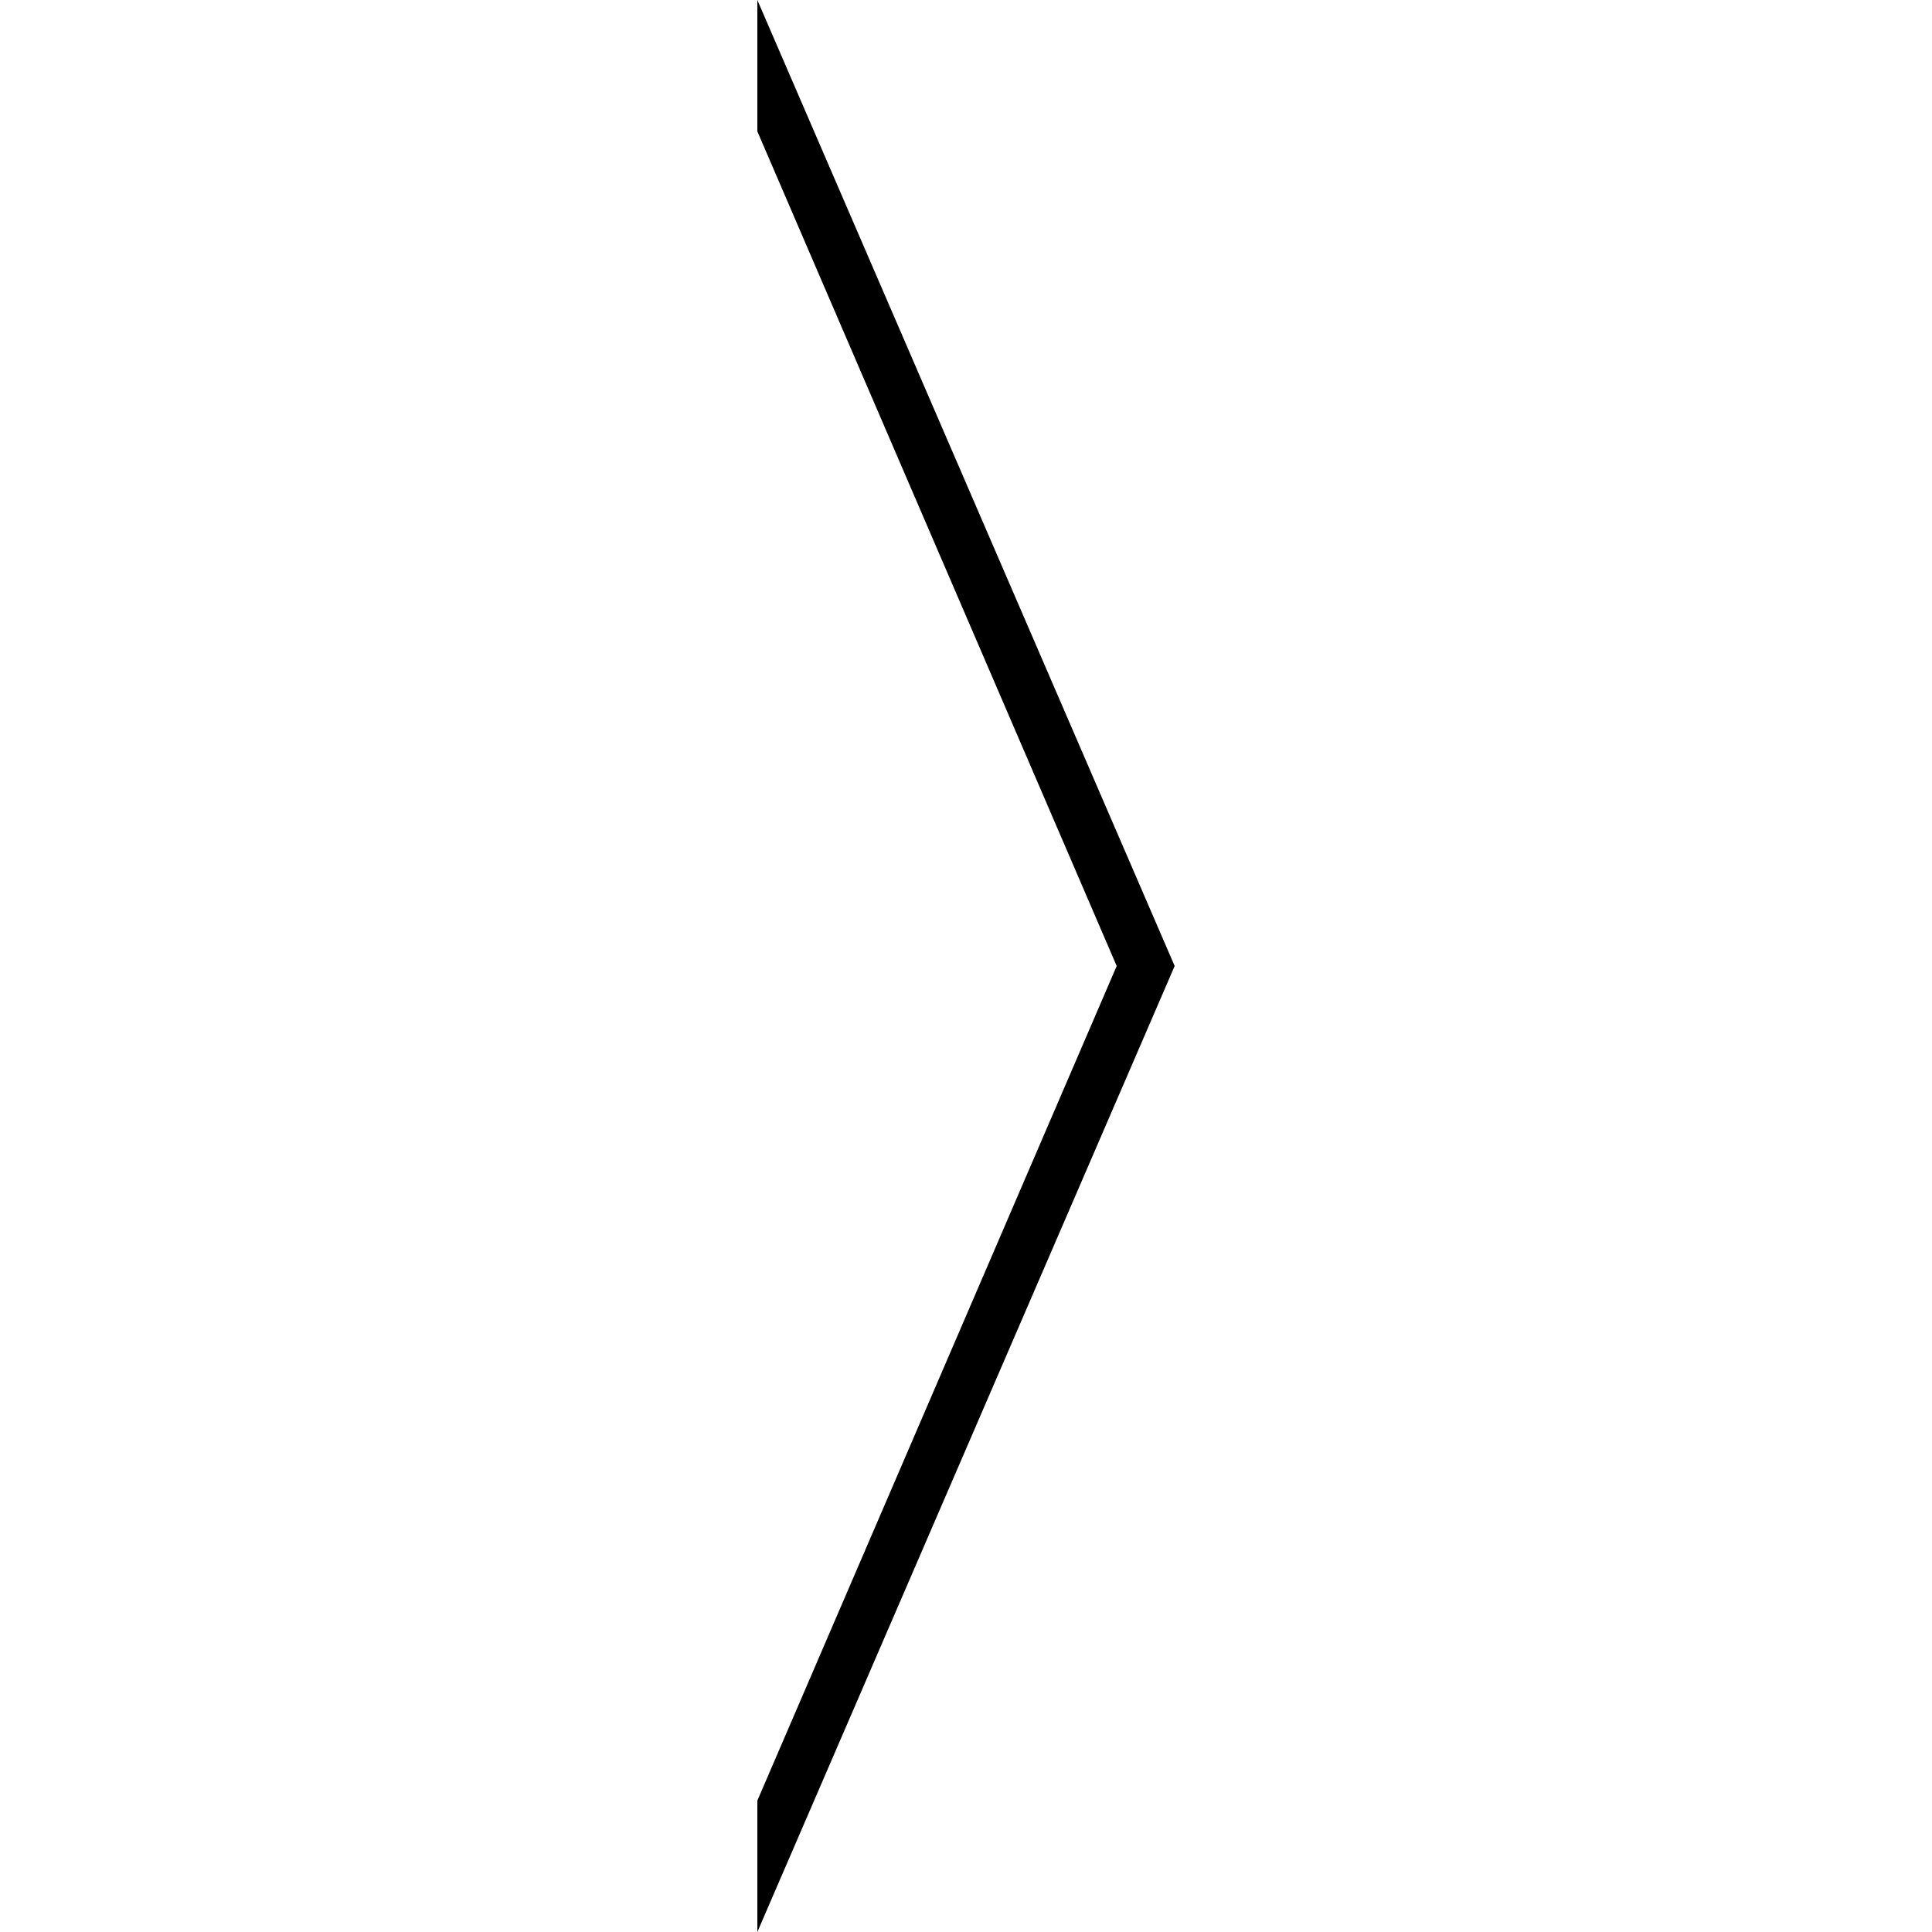
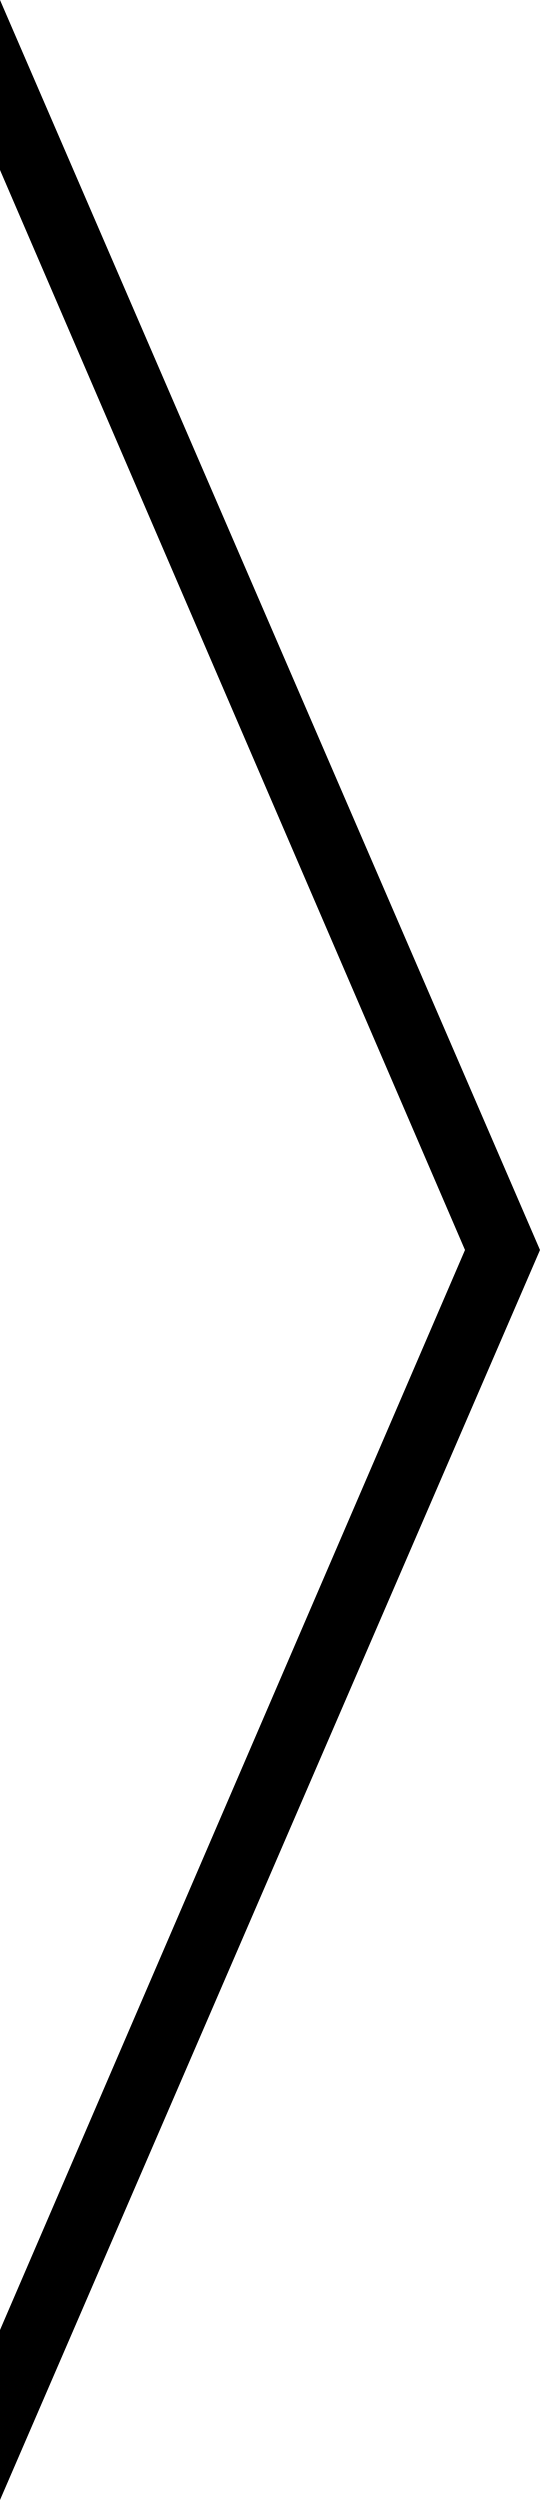
- <svg xmlns="http://www.w3.org/2000/svg" version="1.1" id="Layer_2" x="0px" y="0px" viewBox="0 0 50 50" style="enable-background:new 0 0 50 50;" xml:space="preserve">
-   <polygon id="XMLID_5_" points="19.6,0 19.6,3.4 28.9,25 19.6,46.6 19.6,50 30.4,25 " />
+ <svg xmlns="http://www.w3.org/2000/svg" version="1.1" id="Layer_2" x="0px" y="0px" viewBox="-260.4 372 10.8 50" style="enable-background:new -260.4 372 10.8 50;" xml:space="preserve">
+   <polygon id="XMLID_5_" points="-260.4,372 -260.4,375.4 -251.1,397 -260.4,418.6 -260.4,422 -249.6,397 " />
</svg>
